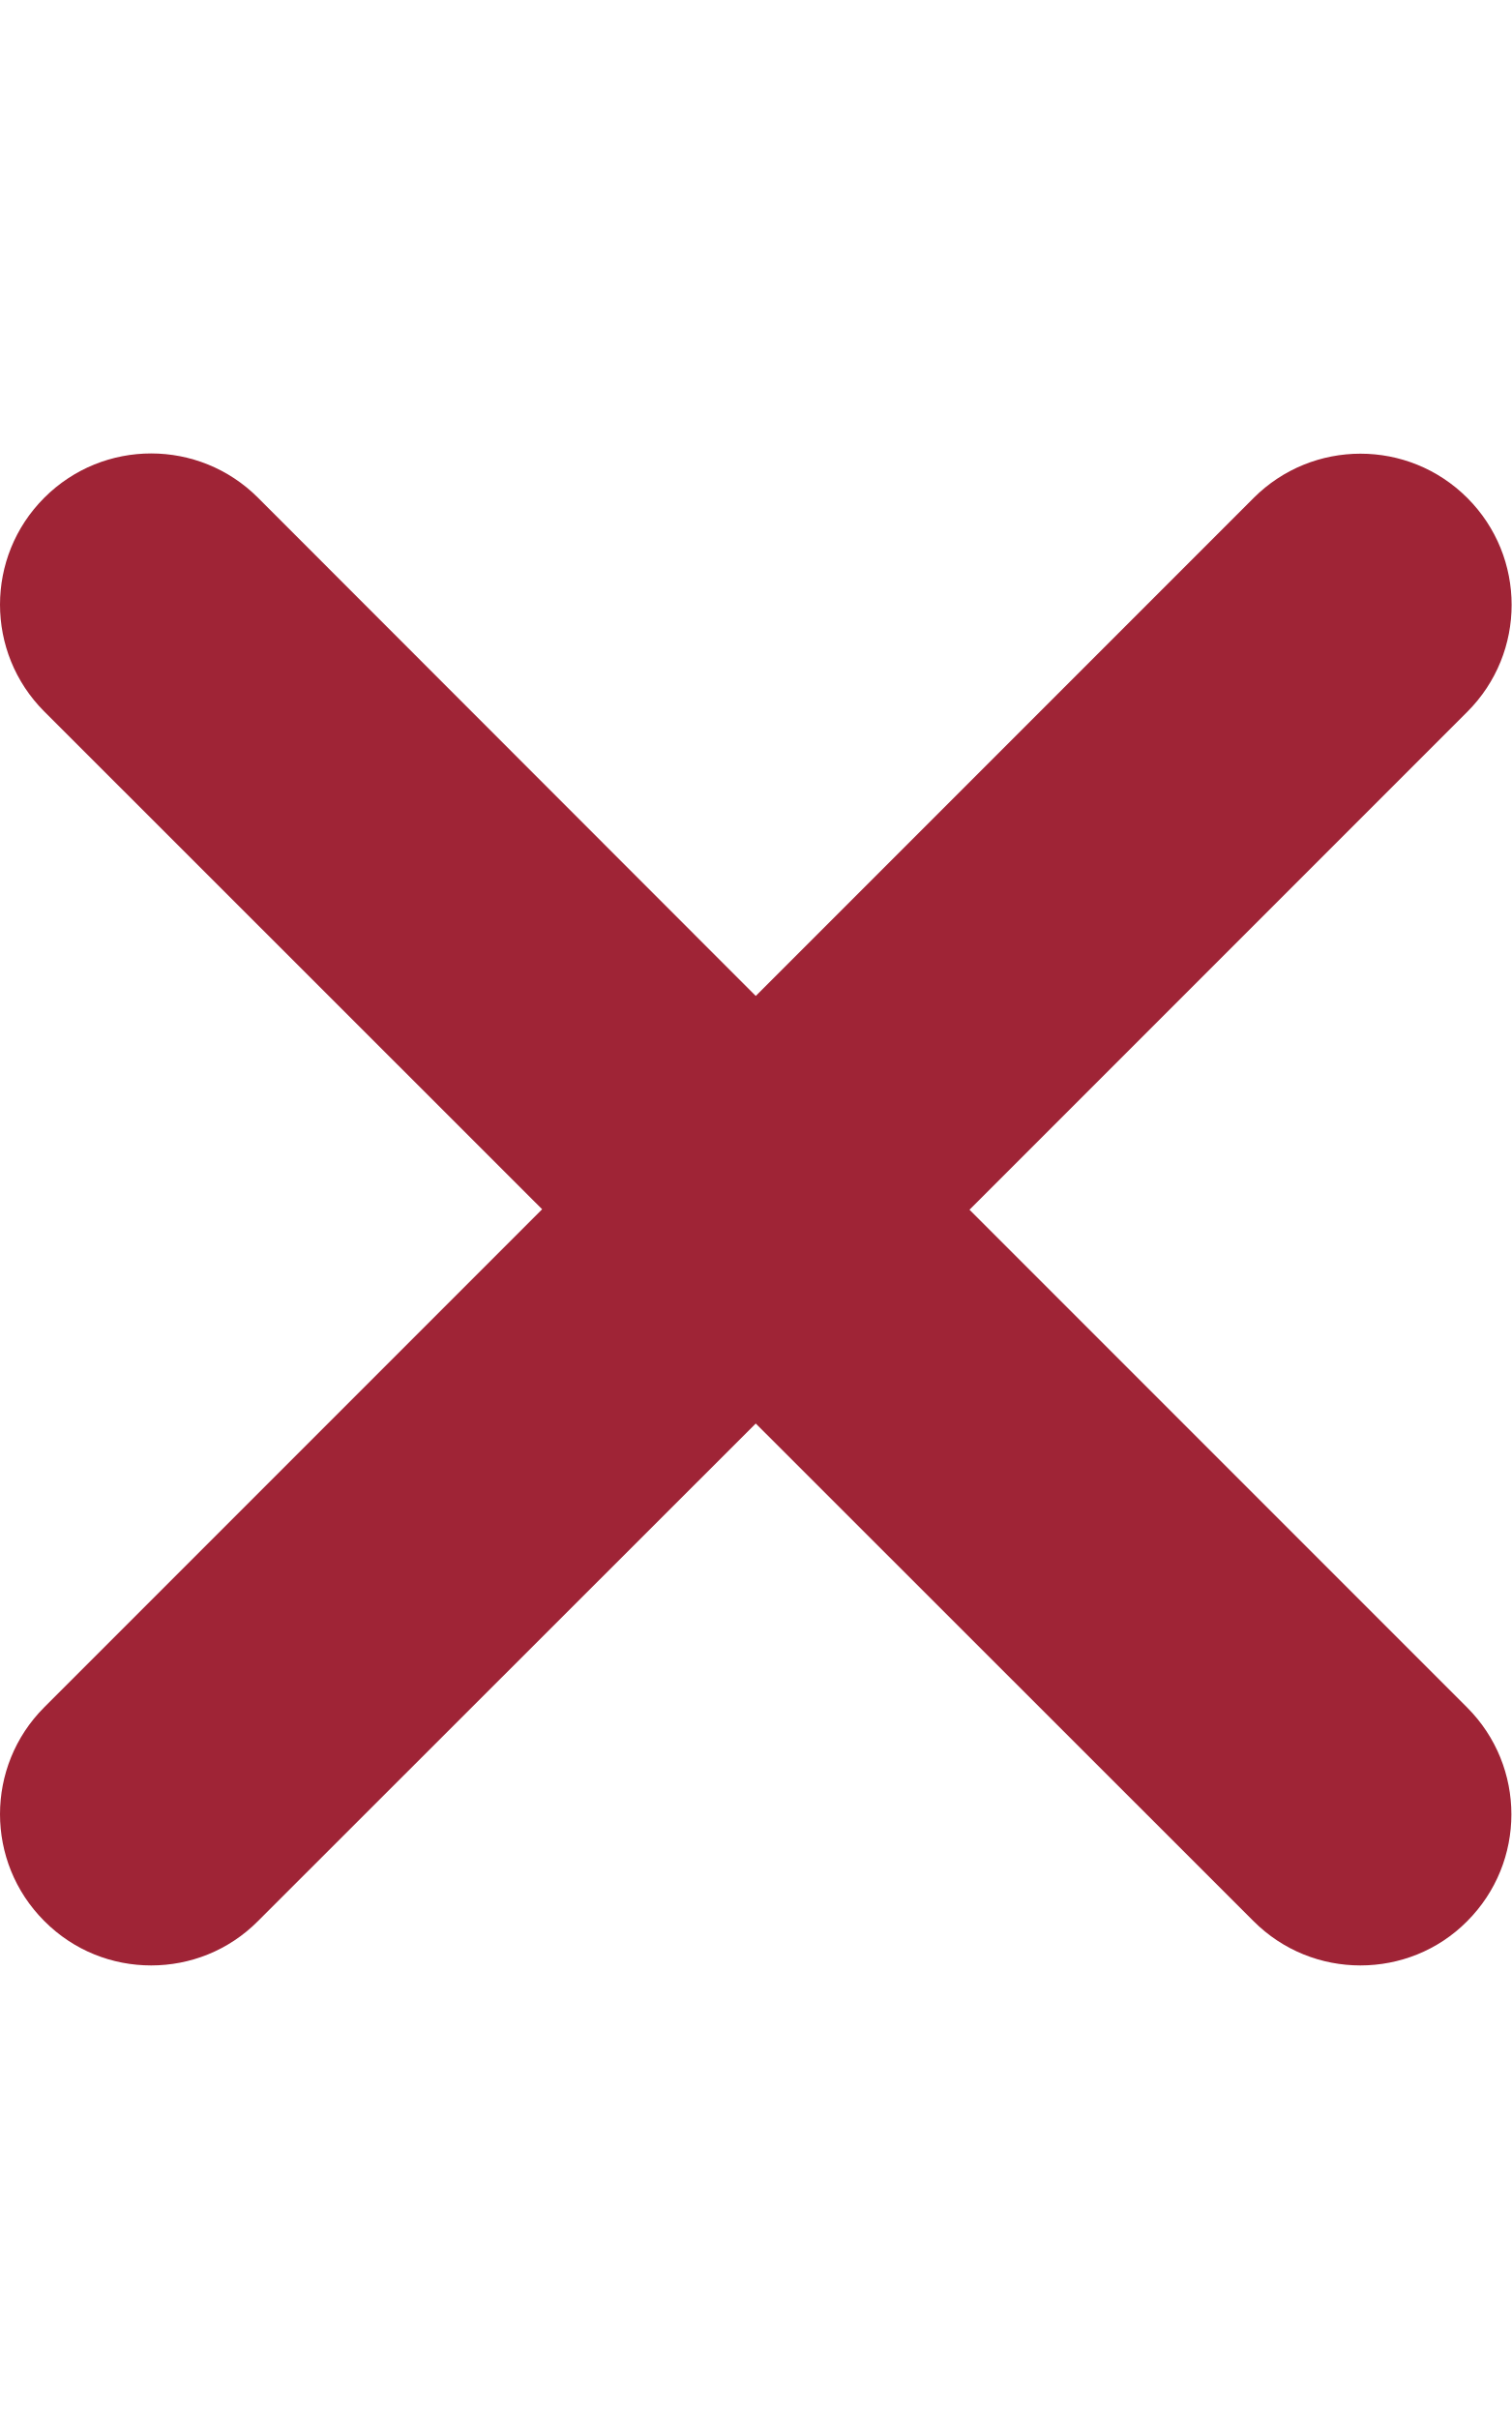
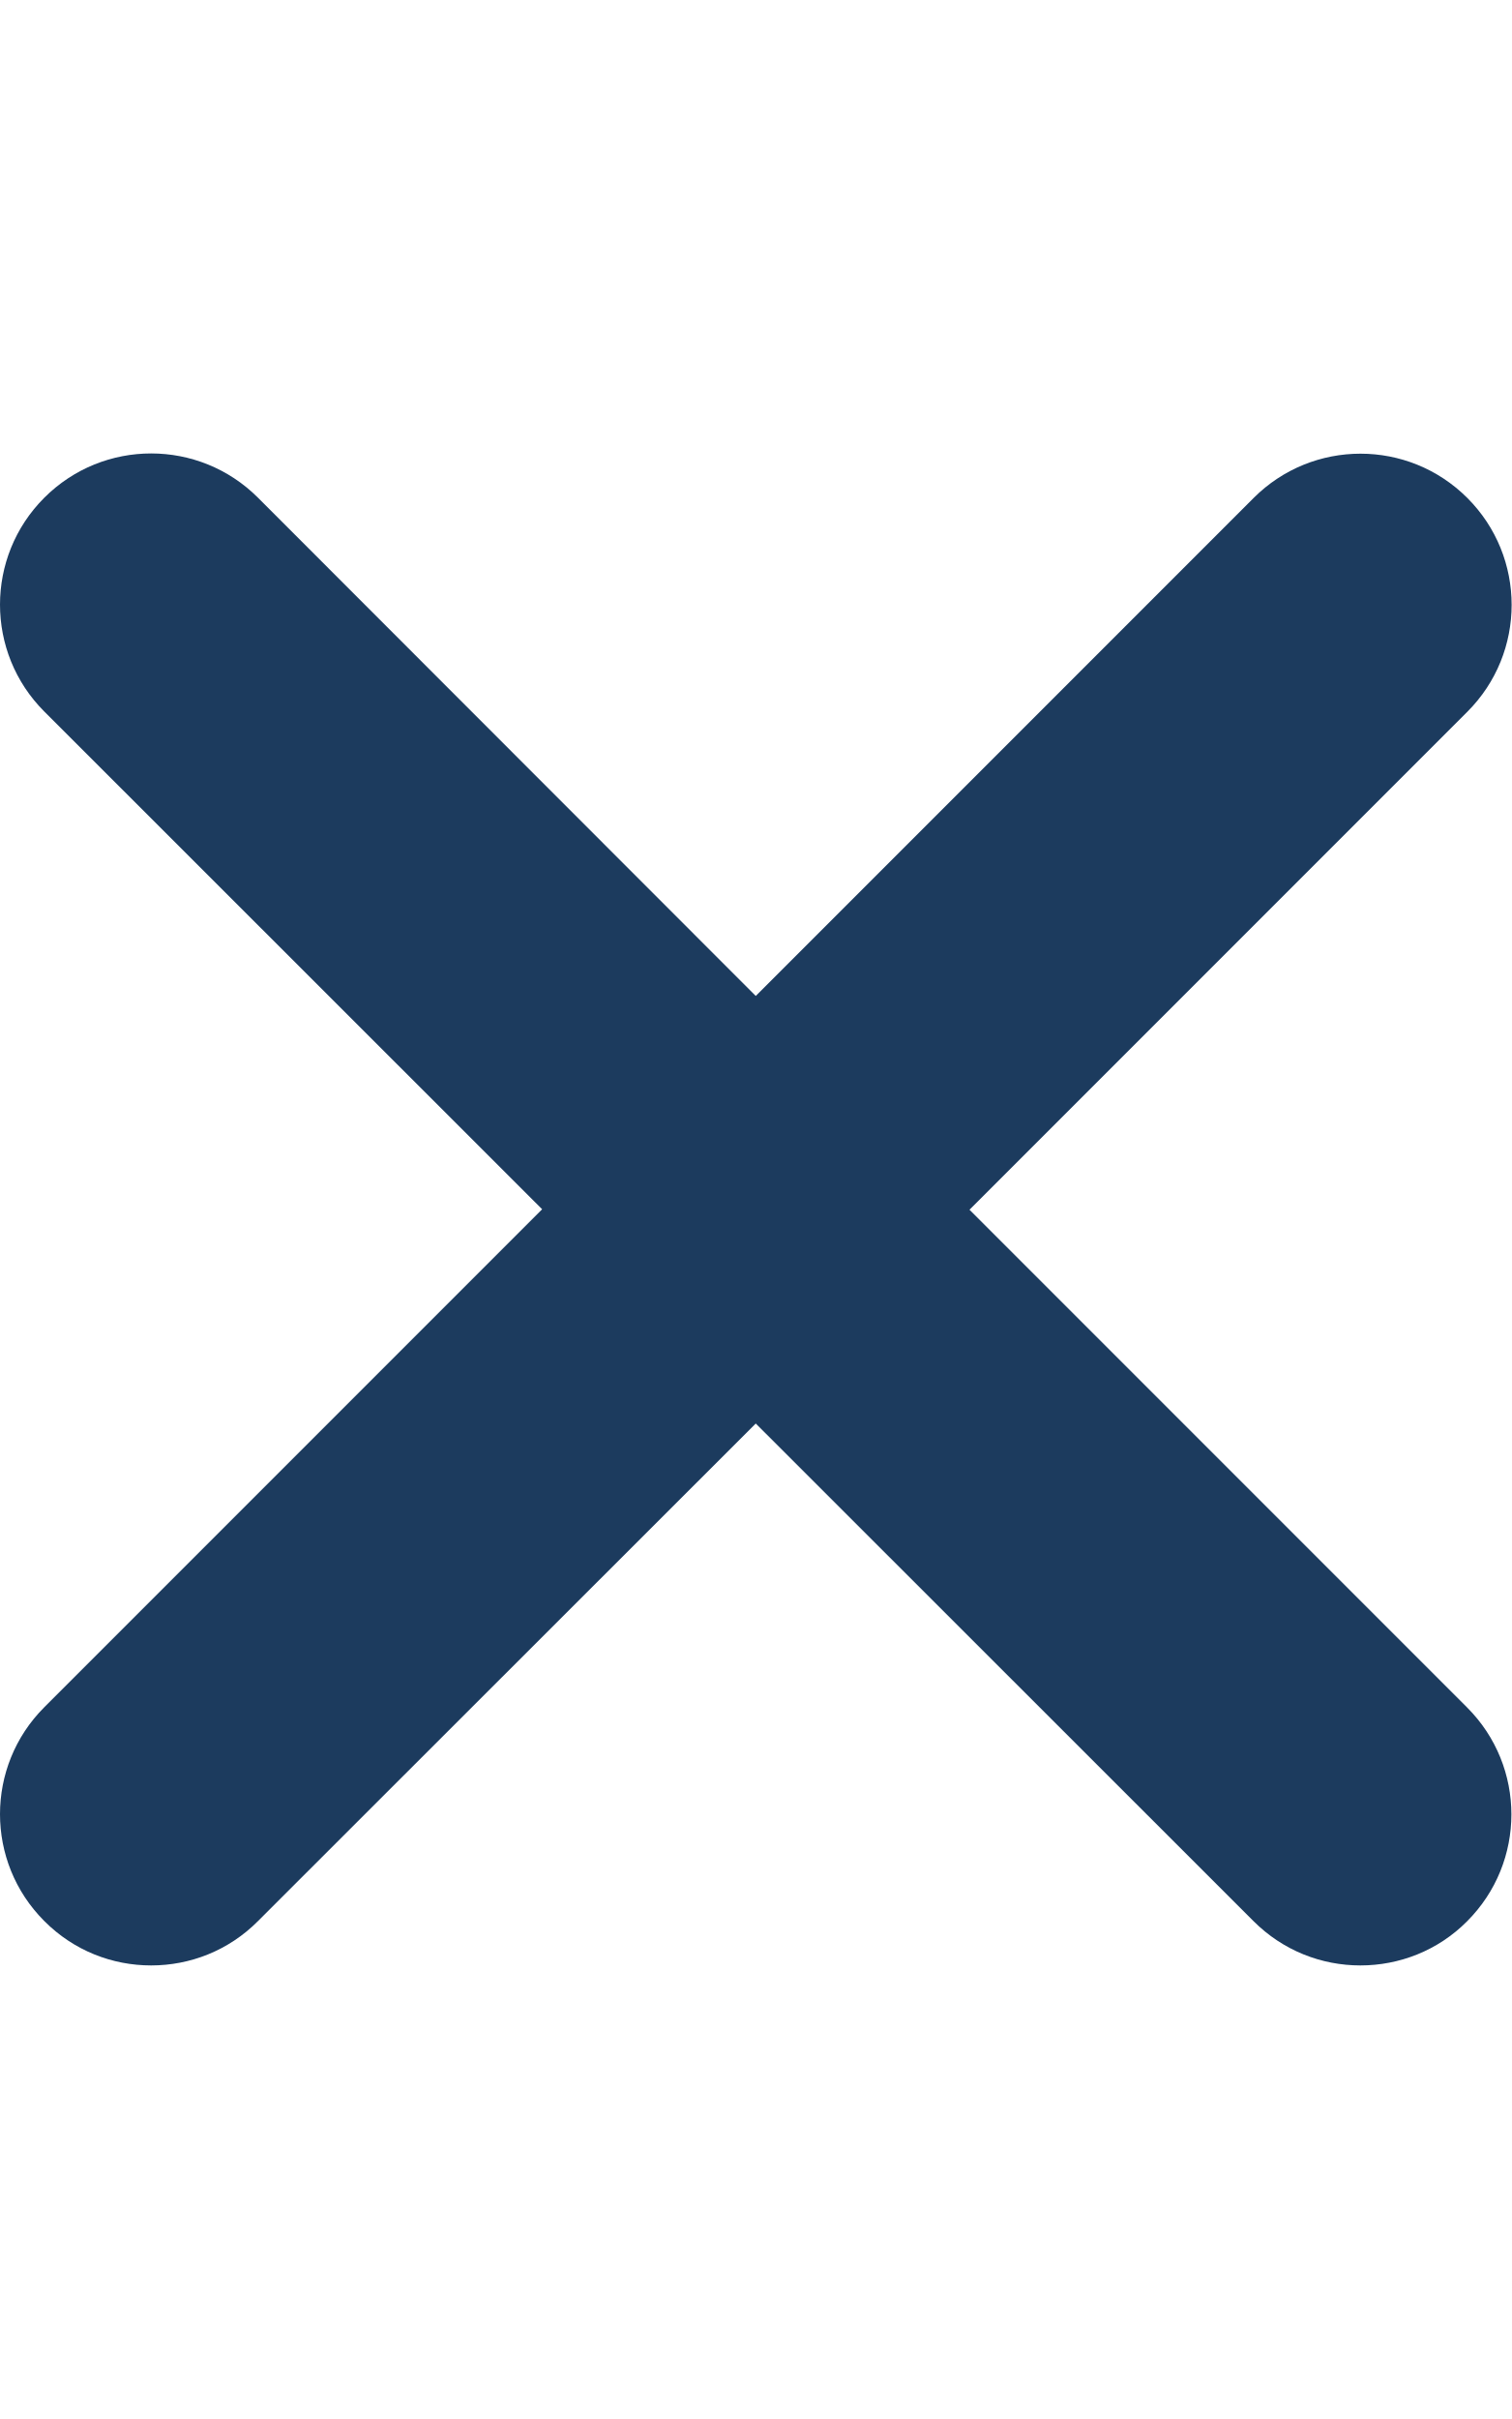
<svg xmlns="http://www.w3.org/2000/svg" viewBox="0 0 320 512">
  <style>
-   path{fill:#9f2436}
+   path{fill:#1c3b5e}
</style>
  <path d="M310.6 361.4c12.5 12.5 12.5 32.75 0 45.25C304.4 412.9 296.2 416 288 416s-16.38-3.125-22.62-9.375L160 301.3L54.63 406.6C48.38 412.9 40.19 416 32 416S15.63 412.9 9.375 406.6c-12.5-12.5-12.5-32.75 0-45.25l105.4-105.4L9.375 150.6c-12.5-12.5-12.5-32.75 0-45.25s32.75-12.5 45.25 0L160 210.8l105.4-105.4c12.5-12.5 32.75-12.5 45.25 0s12.5 32.75 0 45.25l-105.4 105.4L310.6 361.4z" />
</svg>
